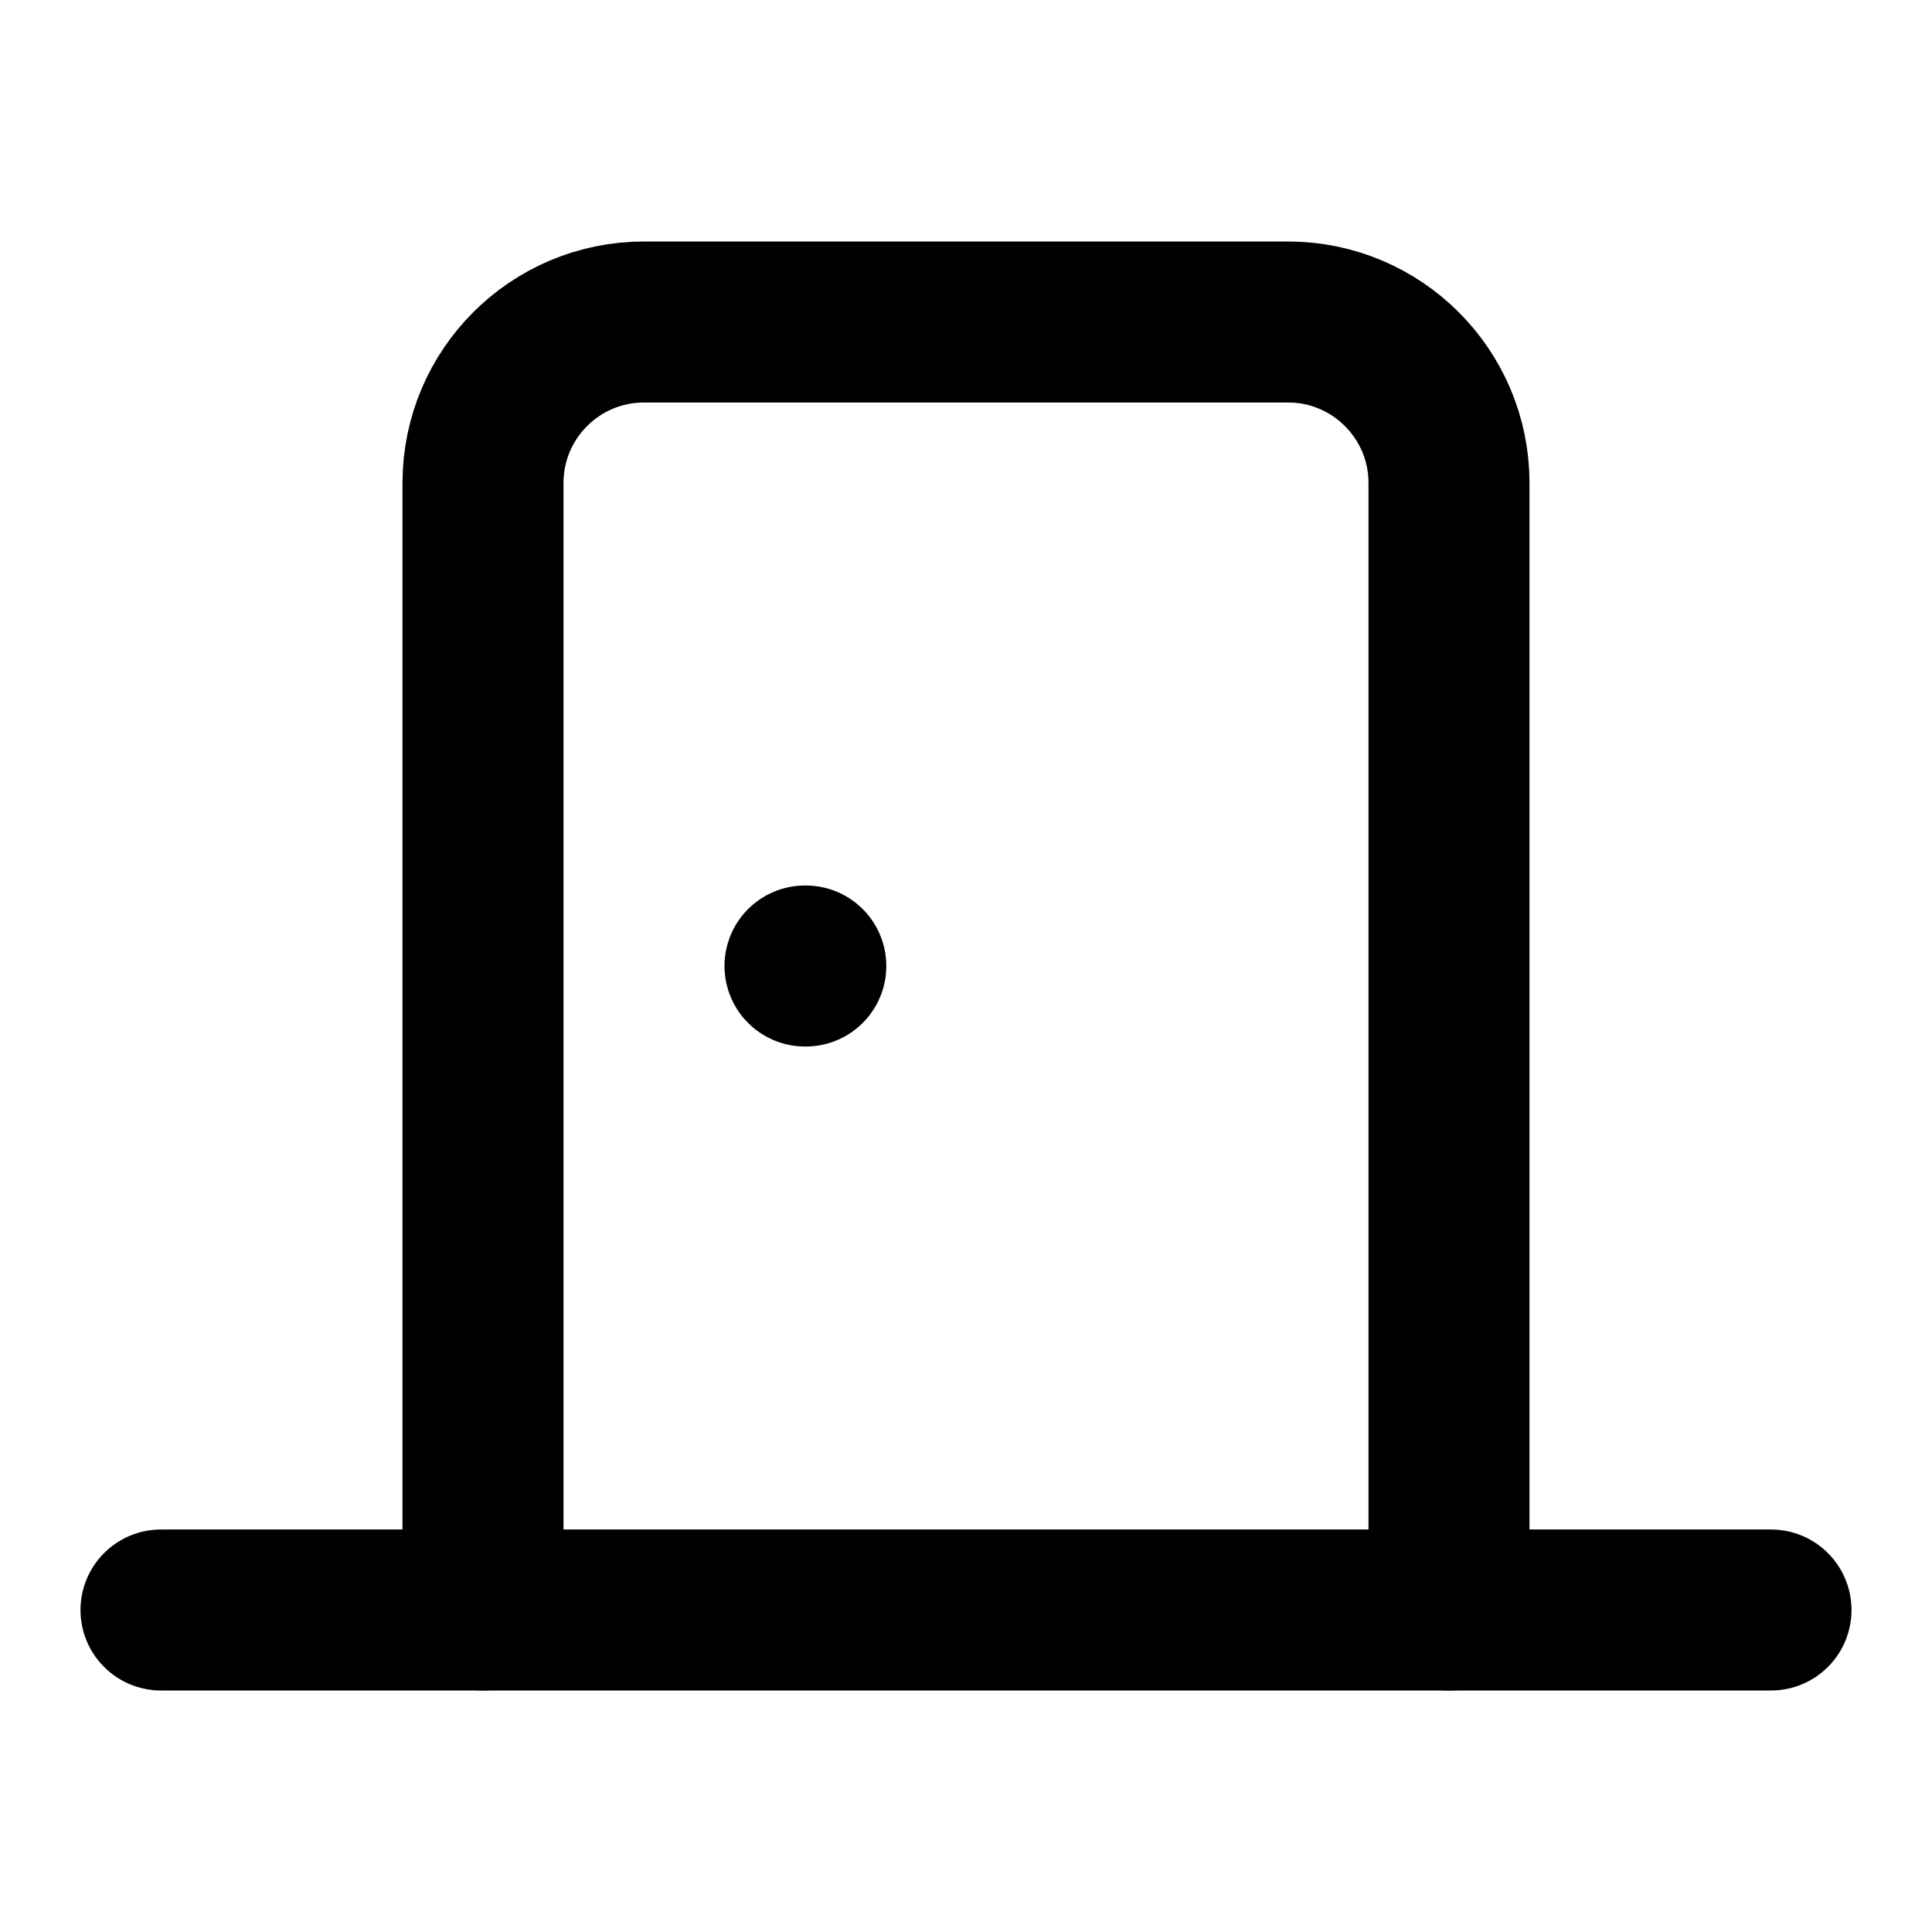
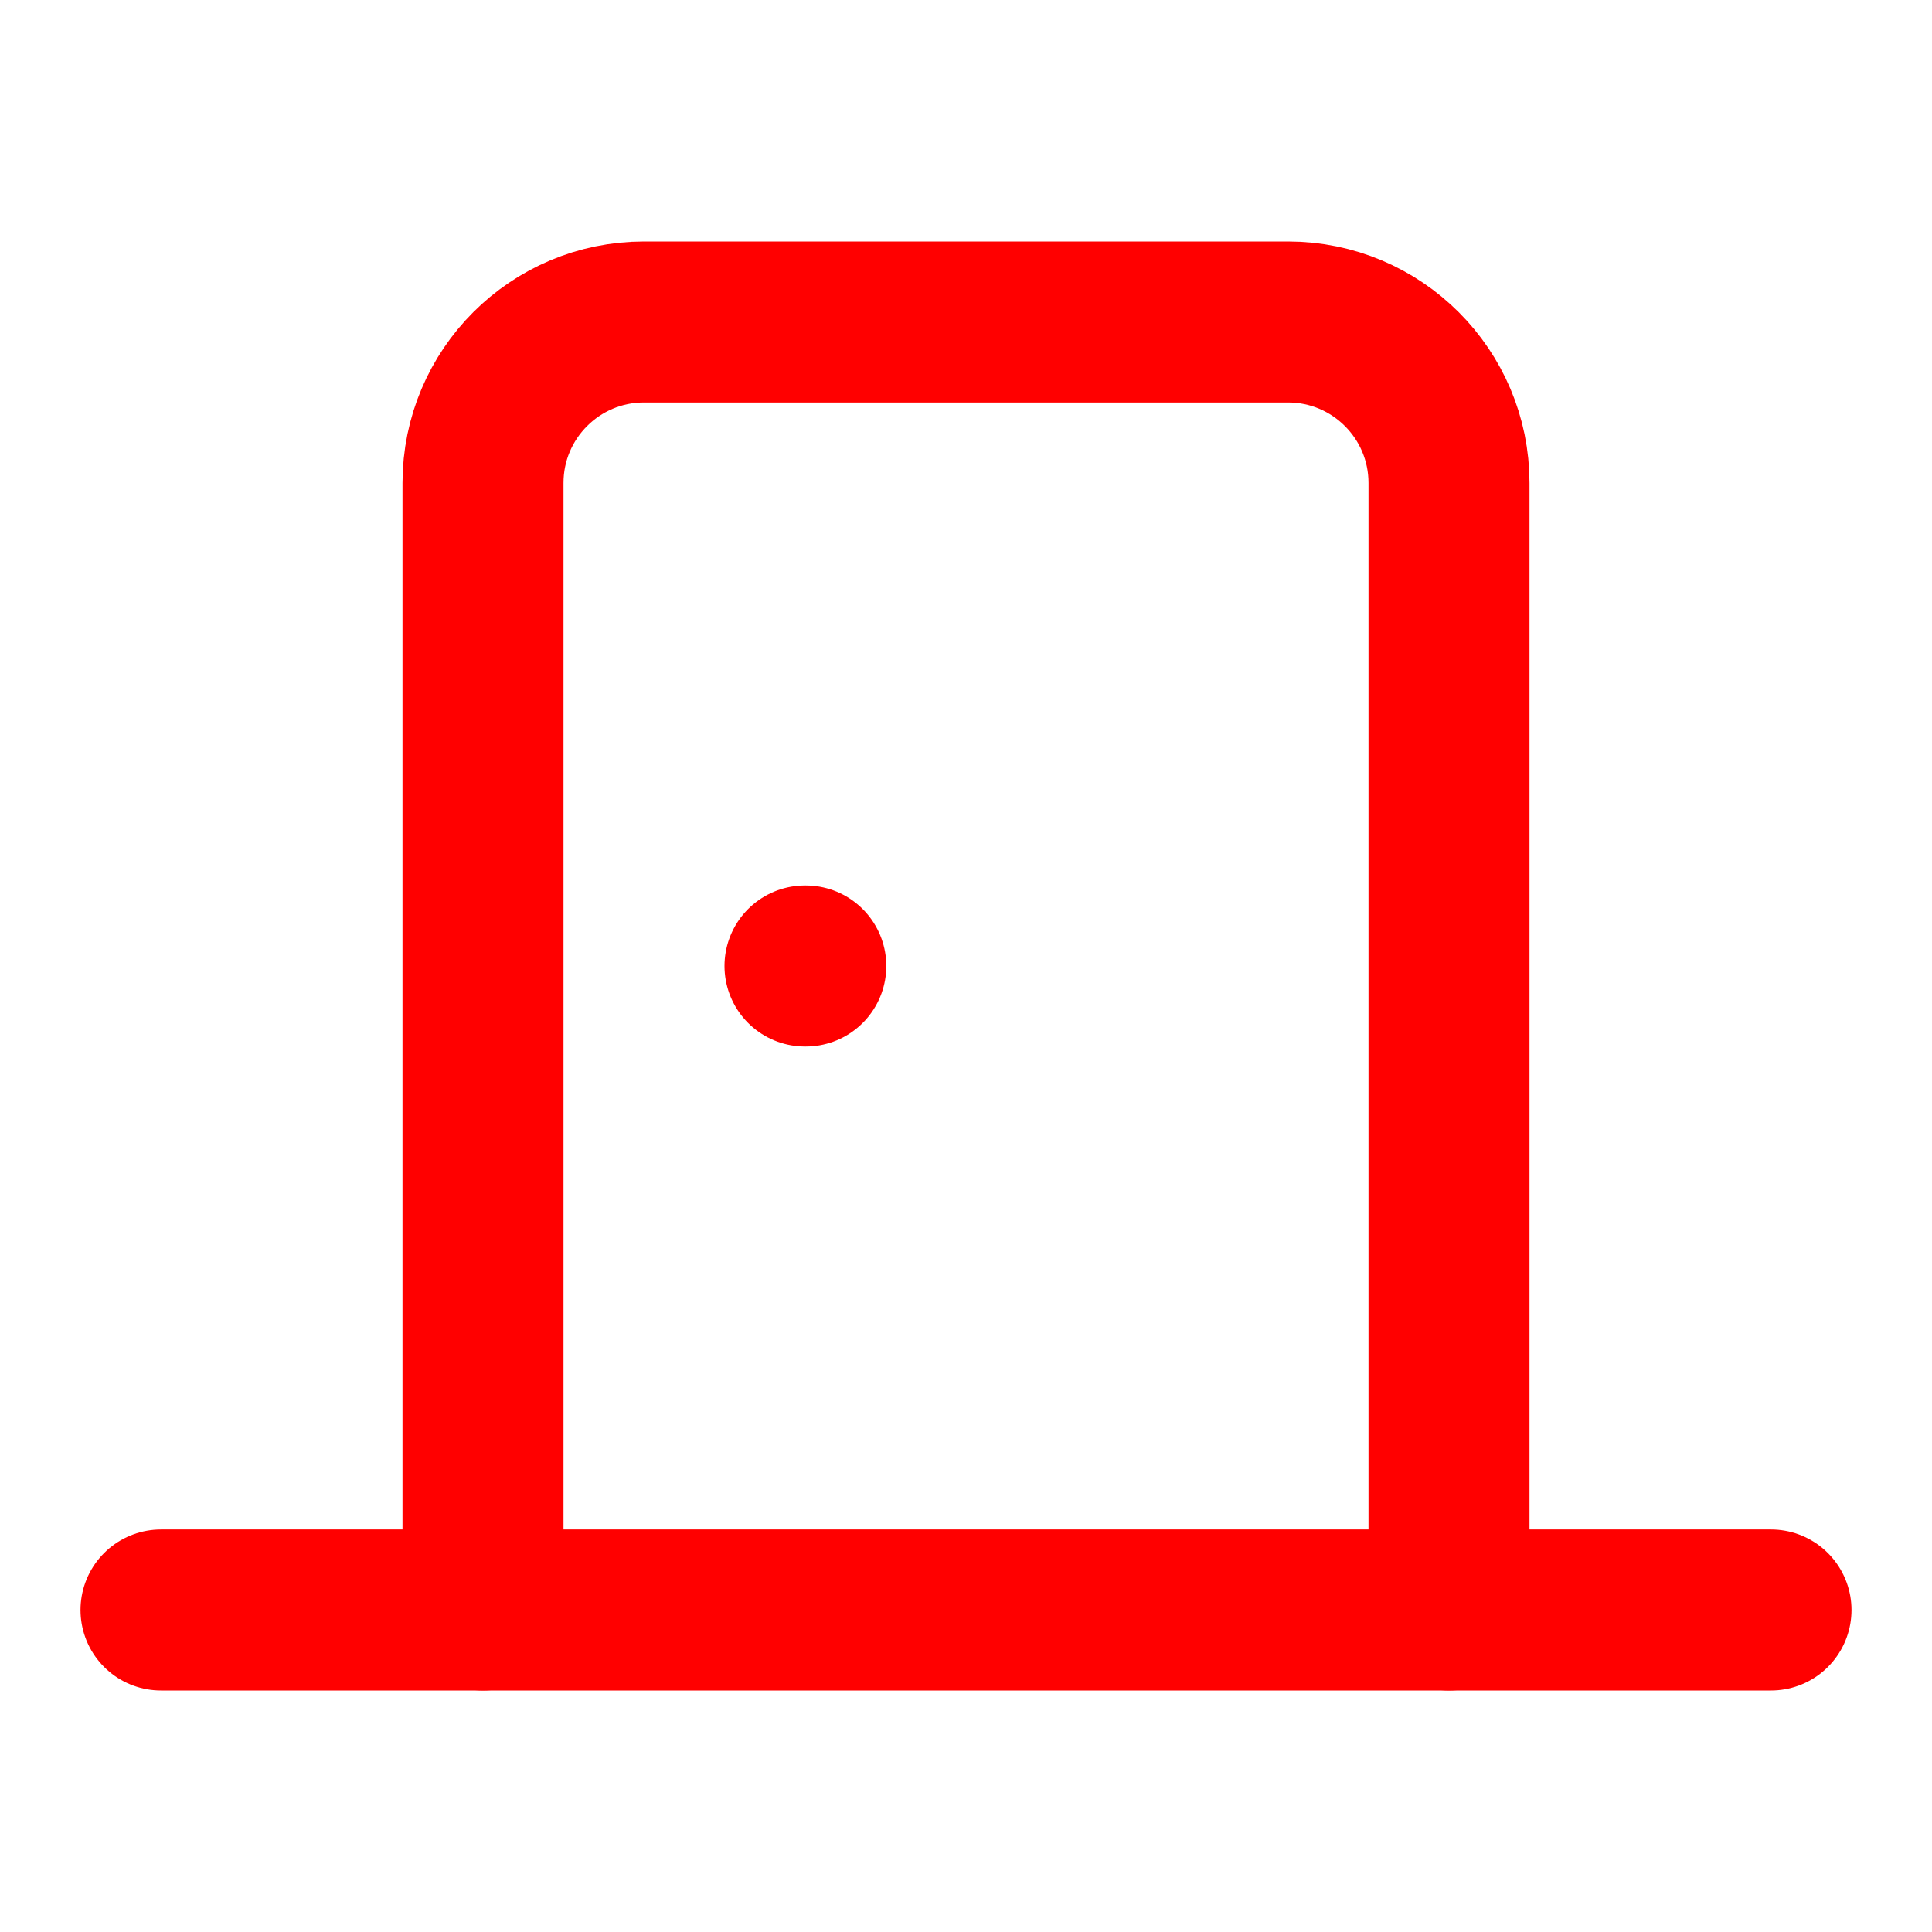
- <svg xmlns="http://www.w3.org/2000/svg" width="24" height="24" viewBox="0 0 24 24" fill="none" stroke="currentColor" stroke-width="2" stroke-linecap="round" stroke-linejoin="round" class="lucide lucide-door-closed-icon lucide-door-closed">
+ <svg xmlns="http://www.w3.org/2000/svg" width="24" height="24" viewBox="0 0 24 24" fill="none" stroke="red" stroke-width="2" stroke-linecap="round" stroke-linejoin="round" class="lucide lucide-door-closed-icon lucide-door-closed">
  <path d="M10 12h.01" />
  <path d="M18 20V6a2 2 0 0 0-2-2H8a2 2 0 0 0-2 2v14" />
  <path d="M2 20h20" />
</svg>
